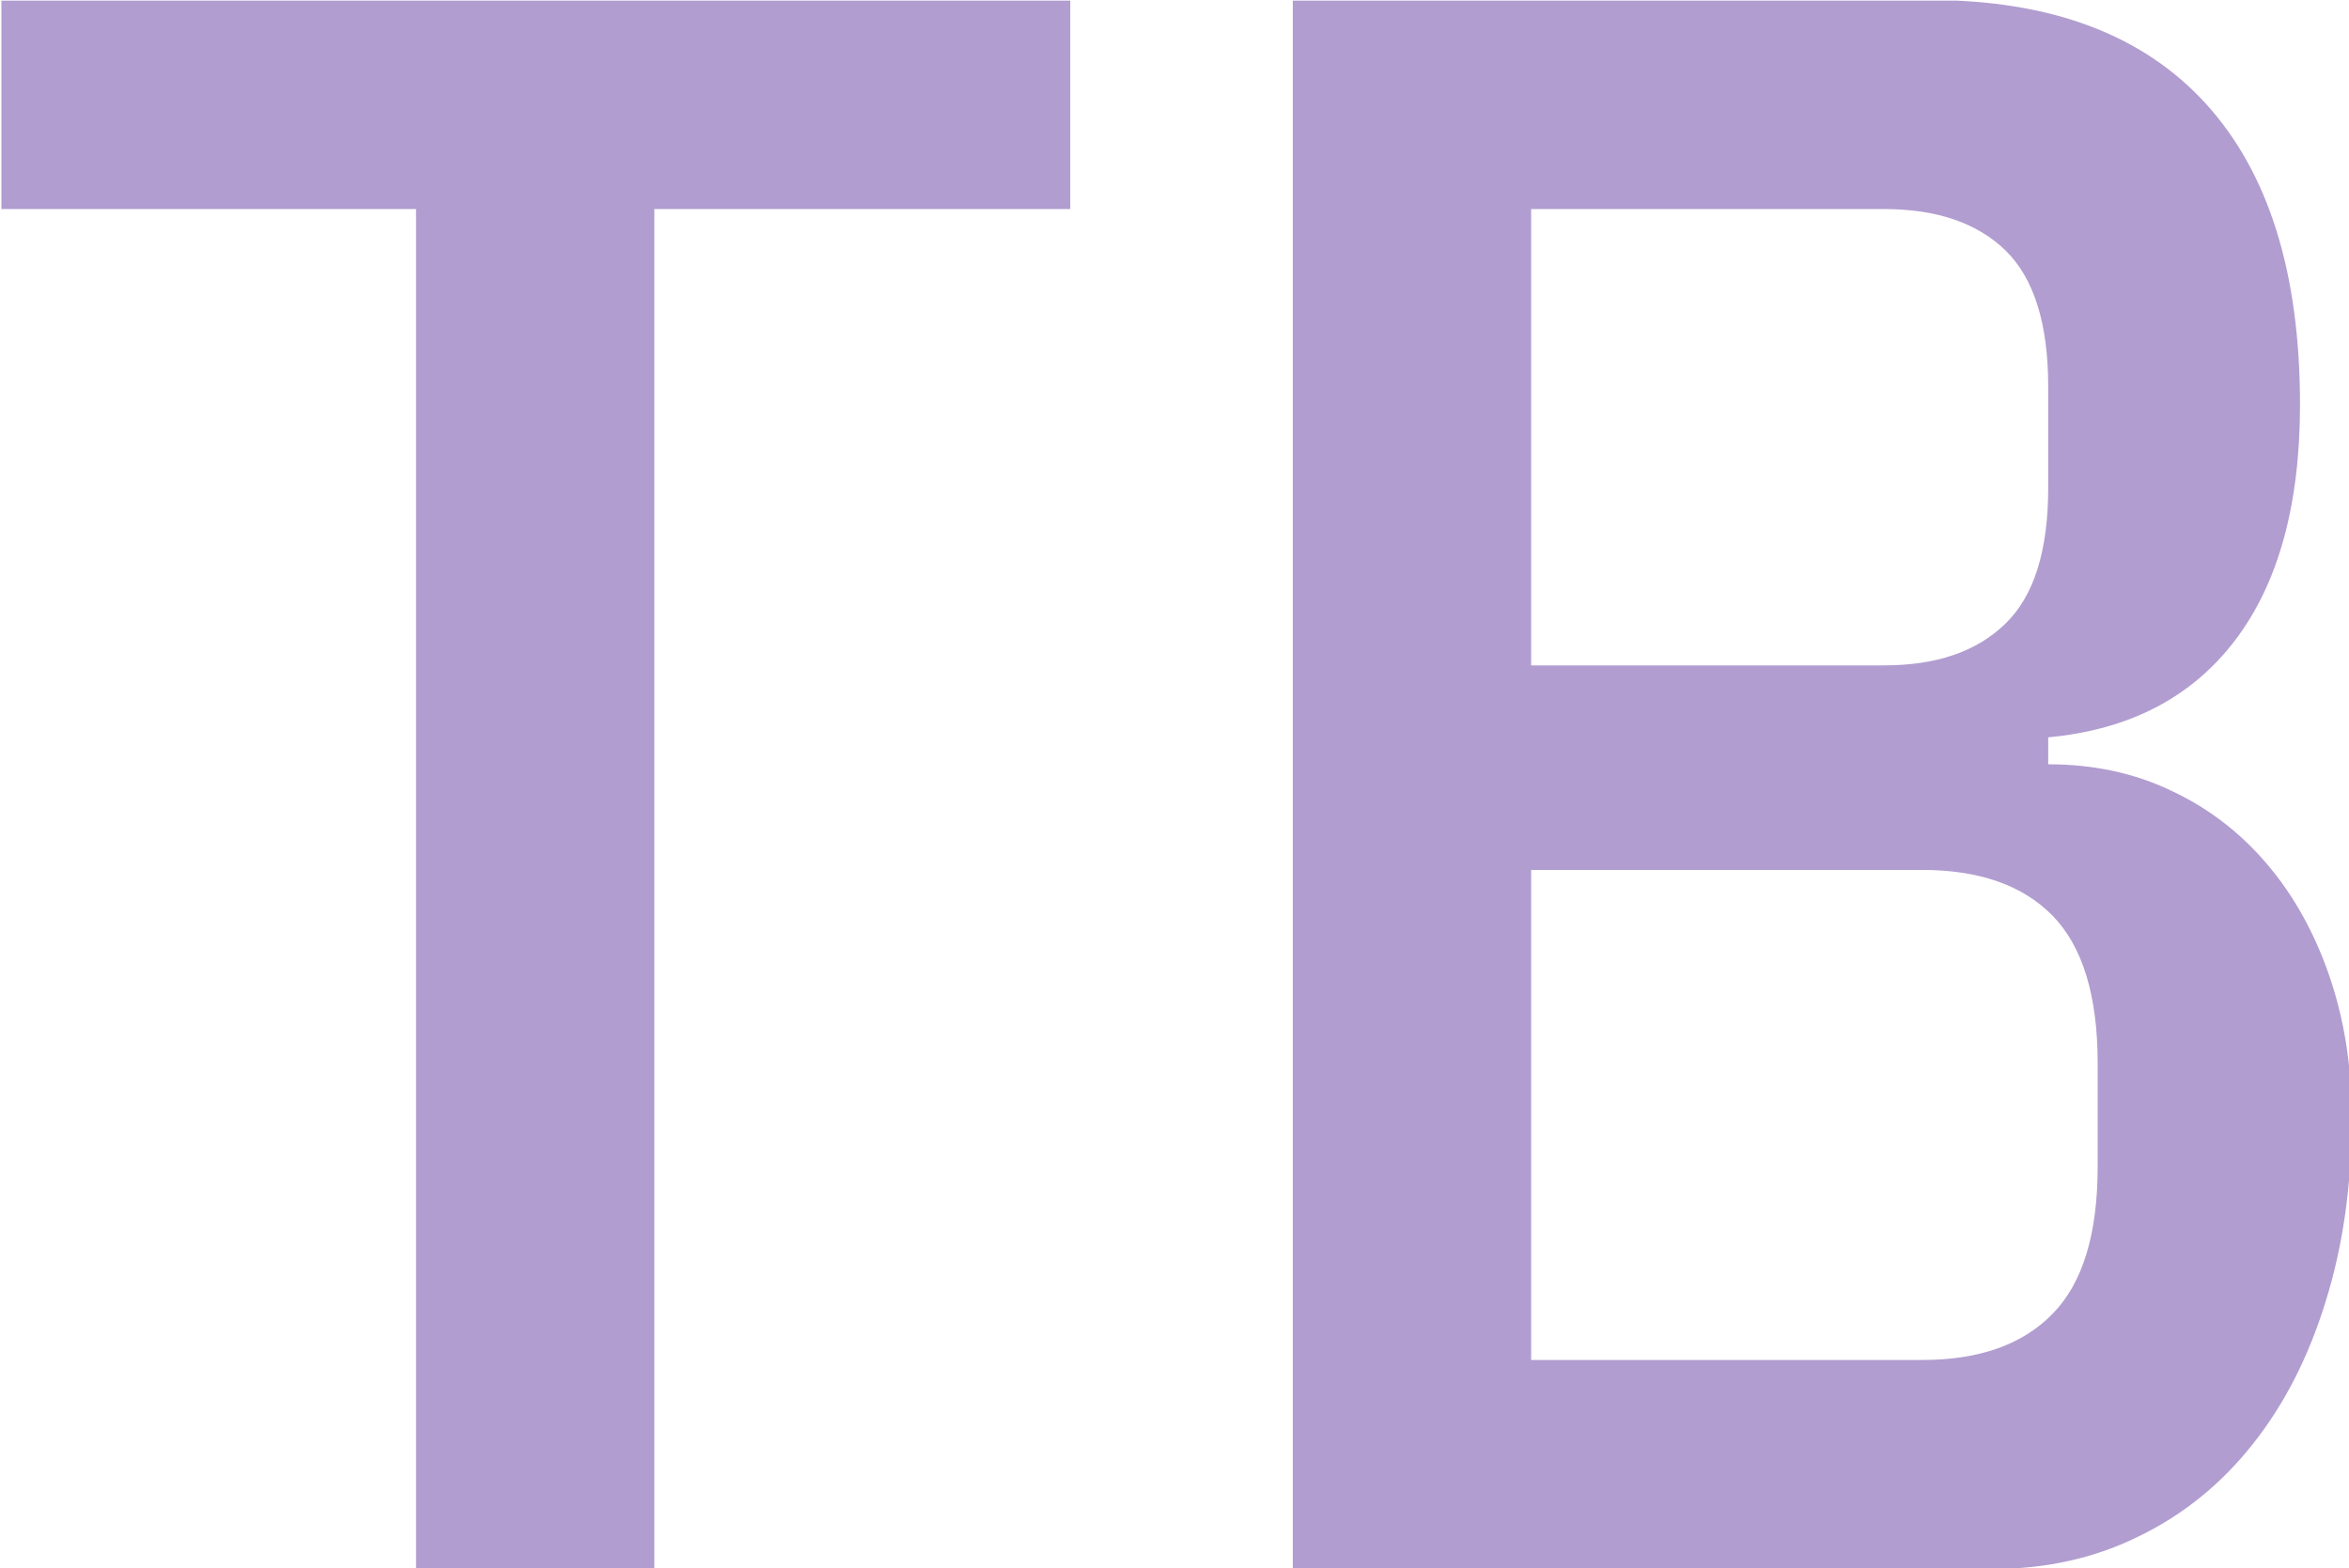
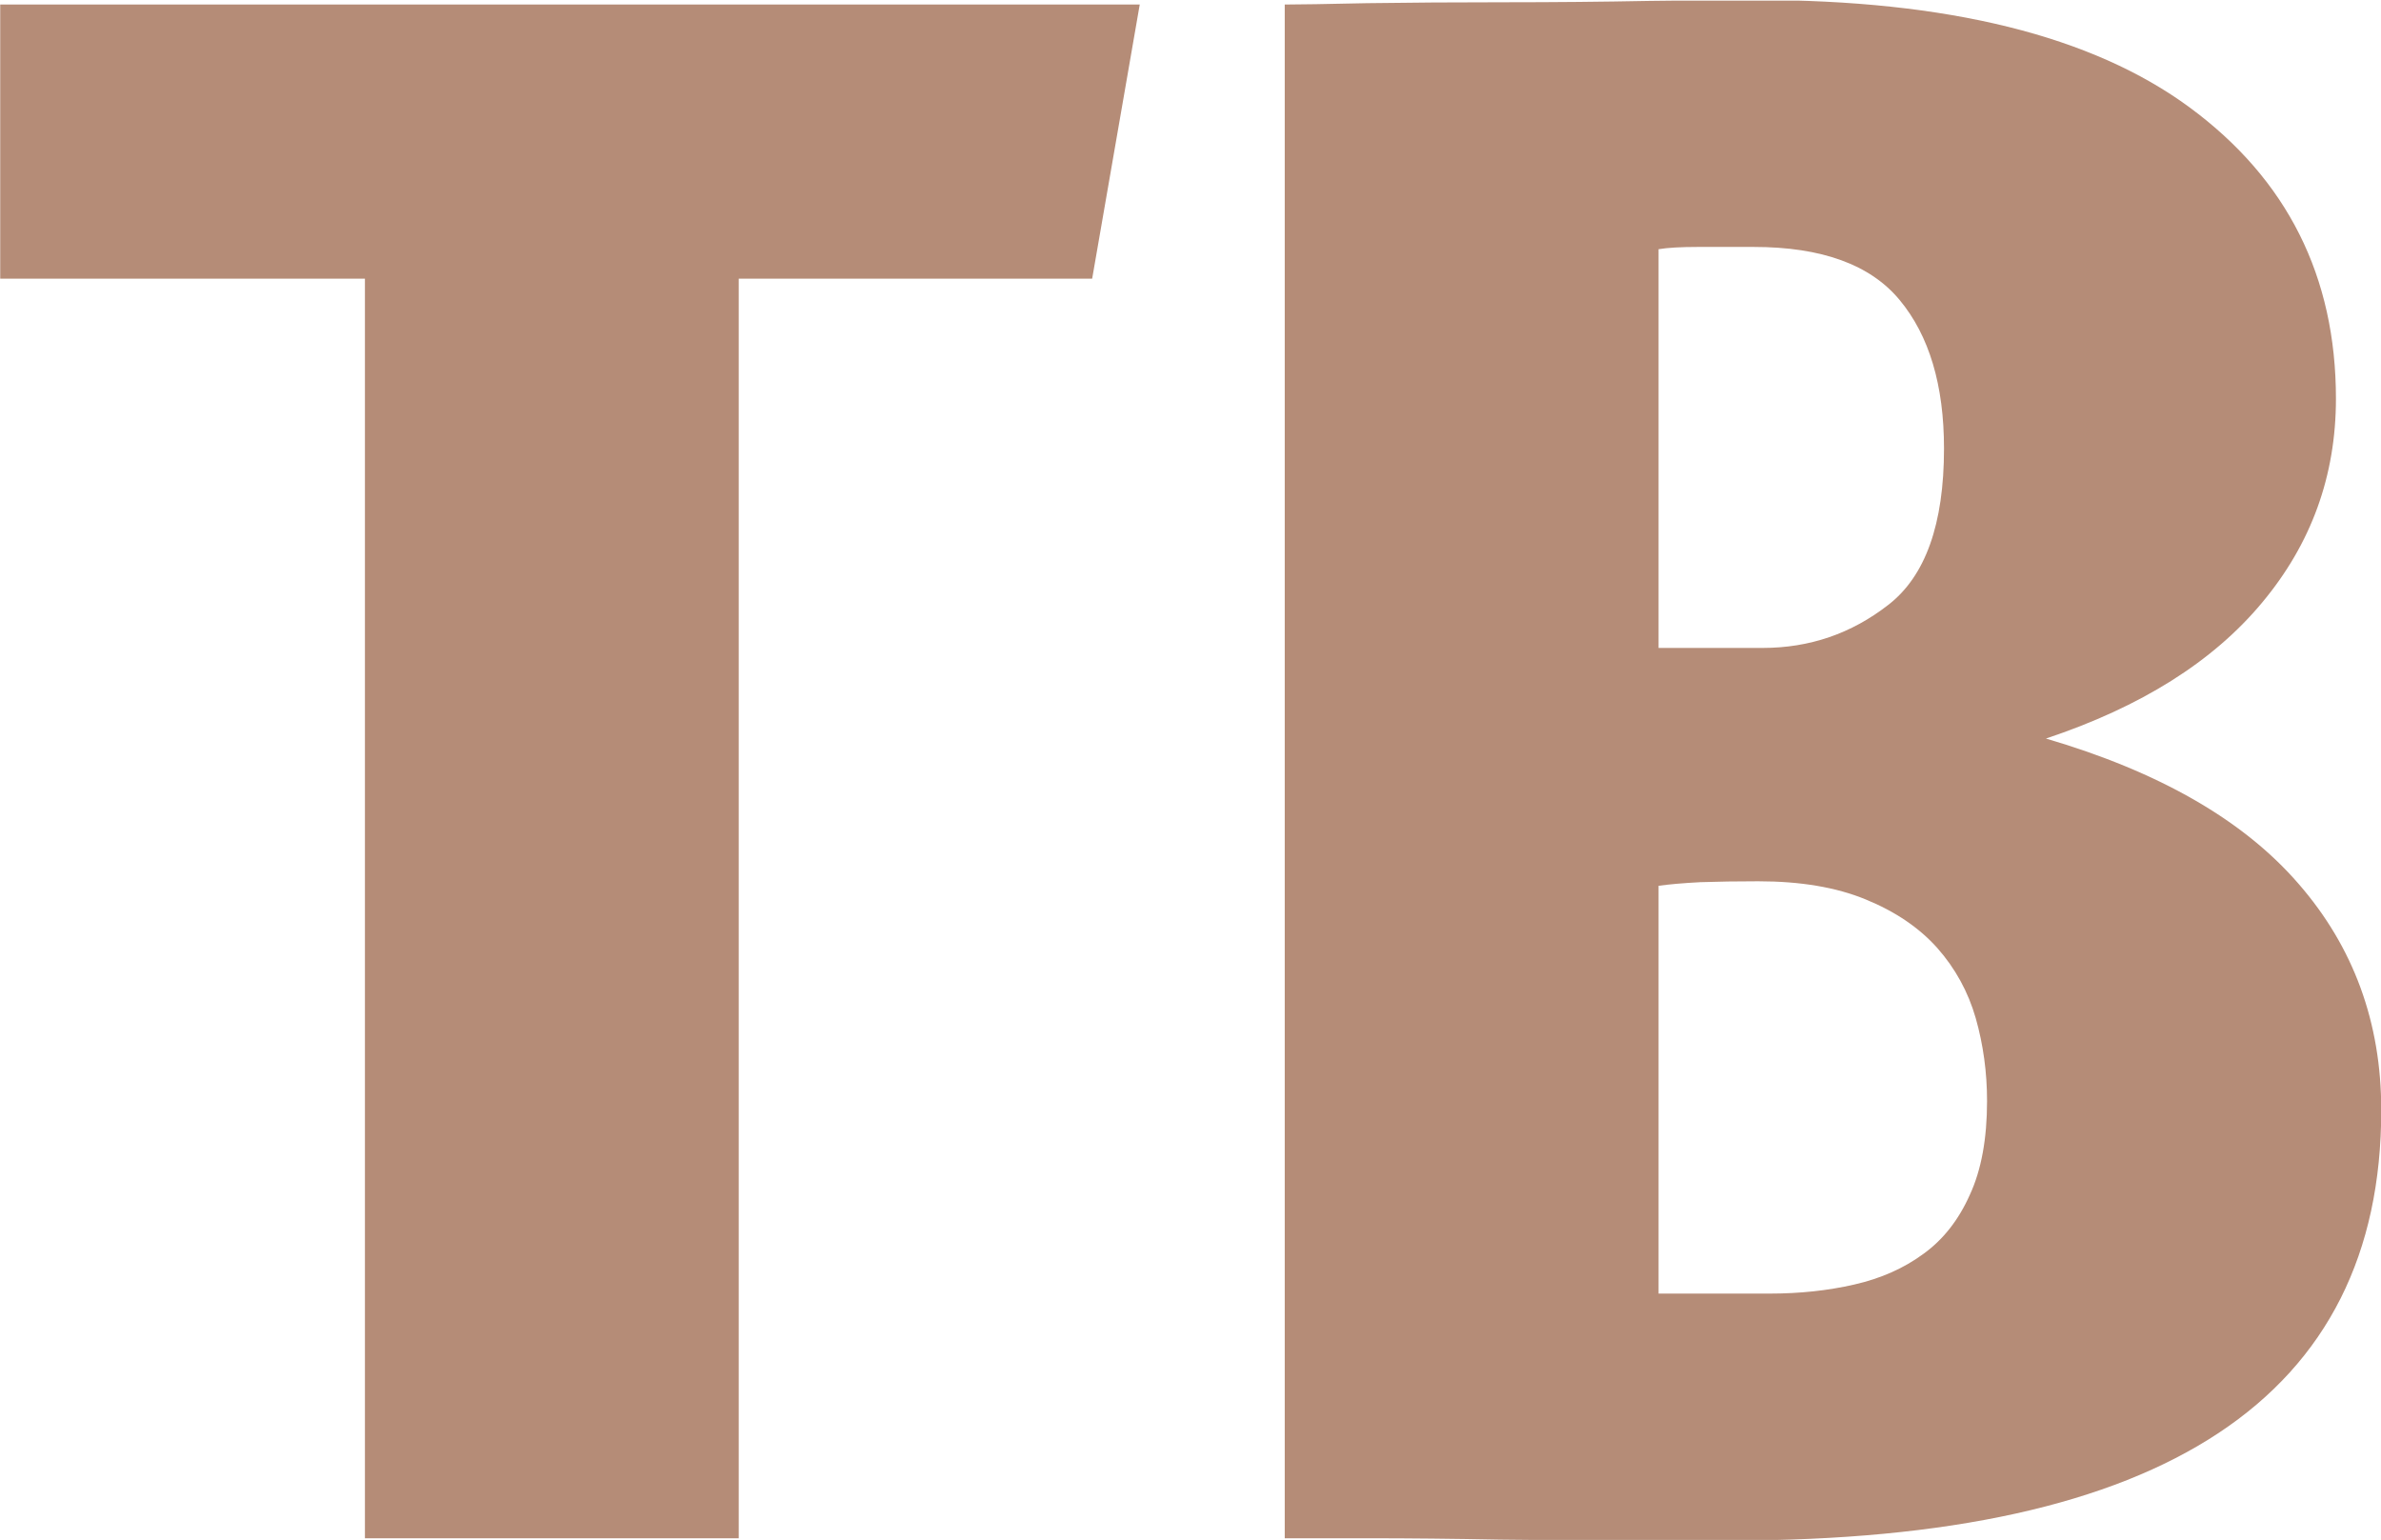
- <svg xmlns="http://www.w3.org/2000/svg" version="1.1" width="2000" height="1335" viewBox="0 0 2000 1335">
-   <g transform="matrix(1,0,0,1,1.204987,0.5404858)">
-     <svg viewBox="0 0 370 247" data-background-color="#ffffff" preserveAspectRatio="xMidYMid meet" height="1335" width="2000">
-       <g id="tight-bounds" transform="matrix(1,0,0,1,-0.2229226,-0.1)">
-         <svg viewBox="0 0 370.446 247.2" height="247.2" width="370.446">
+ <svg xmlns="http://www.w3.org/2000/svg" version="1.1" width="2000" height="1293" viewBox="0 0 2000 1293">
+   <g transform="matrix(1,0,0,1,0.1817062,0.5234818)">
+     <svg viewBox="0 0 382 247" data-background-color="#ffffff" preserveAspectRatio="xMidYMid meet" height="1293" width="2000">
+       <g id="tight-bounds" transform="matrix(1,0,0,1,-0.03470588,-0.1)">
+         <svg viewBox="0 0 382.069 247.2" height="247.2" width="382.069">
          <g>
-             <svg viewBox="0 0 370.446 247.2" height="247.2" width="370.446">
+             <svg viewBox="0 0 382.069 247.2" height="247.2" width="382.069">
              <g>
-                 <svg viewBox="0 0 370.446 247.2" height="247.2" width="370.446">
+                 <svg viewBox="0 0 382.069 247.2" height="247.2" width="382.069">
                  <g id="textblocktransform">
-                     <svg viewBox="0 0 370.446 247.2" height="247.2" width="370.446" id="textblock">
+                     <svg viewBox="0 0 382.069 247.2" height="247.2" width="382.069" id="textblock">
                      <g>
-                         <svg viewBox="0 0 370.446 247.2" height="247.2" width="370.446">
+                         <svg viewBox="0 0 382.069 247.2" height="247.2" width="382.069">
                          <g transform="matrix(1,0,0,1,0,0)">
-                             <svg width="370.446" viewBox="1.15 -34.9 52.3 34.9" height="247.2" data-palette-color="#b19dd0">
-                               <path d="M24.95-30.25L15.7-30.25 15.7 0 10.4 0 10.4-30.25 1.15-30.25 1.15-34.9 24.95-34.9 24.95-30.25ZM29.9 0L29.9-34.9 44.05-34.9Q48.1-34.9 50.2-32.6 52.3-30.3 52.3-25.9L52.3-25.9Q52.3-22.55 50.85-20.65 49.4-18.75 46.7-18.5L46.7-18.5 46.7-17.9Q48.2-17.9 49.42-17.32 50.65-16.75 51.55-15.7 52.45-14.65 52.95-13.2 53.45-11.75 53.45-10.05L53.45-10.05Q53.45-7.8 52.87-5.95 52.3-4.1 51.25-2.78 50.2-1.45 48.72-0.73 47.25 0 45.45 0L45.45 0 29.9 0ZM35.2-15.55L35.2-4.65 43.9-4.65Q45.8-4.65 46.8-5.68 47.8-6.7 47.8-8.95L47.8-8.95 47.8-11.25Q47.8-13.5 46.8-14.53 45.8-15.55 43.9-15.55L43.9-15.55 35.2-15.55ZM35.2-30.25L35.2-20.1 43.05-20.1Q44.8-20.1 45.75-21.03 46.7-21.95 46.7-24.05L46.7-24.05 46.7-26.3Q46.7-28.4 45.75-29.33 44.8-30.25 43.05-30.25L43.05-30.25 35.2-30.25Z" opacity="1" transform="matrix(1,0,0,1,0,0)" fill="#b19dd0" class="undefined-text-0" data-fill-palette-color="primary" id="text-0" />
+                             <svg width="382.069" viewBox="0.1 -33.95 52.55 34" height="247.2" data-palette-color="#b58c77">
+                               <path d="M0.1-33.85L25.25-33.85 24.2-27.8 16.4-27.8 16.4 0 8.15 0 8.15-27.8 0.1-27.8 0.1-33.85ZM28.45 0L28.45-33.85Q28.9-33.85 30.27-33.88 31.65-33.9 33.3-33.9 34.95-33.9 36.5-33.93 38.05-33.95 38.85-33.95L38.85-33.95Q45.2-33.95 48.42-31.58 51.65-29.2 51.65-25.15L51.65-25.15Q51.65-22.6 50.02-20.65 48.4-18.7 45.25-17.65L45.25-17.65Q49-16.55 50.82-14.45 52.65-12.35 52.65-9.45L52.65-9.45Q52.65 0.05 38.3 0.05L38.3 0.05Q37.6 0.05 36.17 0.05 34.75 0.05 33.2 0.03 31.65 0 30.32 0 29 0 28.45 0L28.45 0ZM36.7-14.4L36.7-5.4 39.15-5.4Q40.15-5.4 41.02-5.6 41.9-5.8 42.55-6.28 43.2-6.75 43.57-7.58 43.95-8.4 43.95-9.65L43.95-9.65Q43.95-10.6 43.7-11.48 43.45-12.35 42.85-13.03 42.25-13.7 41.27-14.1 40.3-14.5 38.9-14.5L38.9-14.5Q38.2-14.5 37.62-14.48 37.05-14.45 36.7-14.4L36.7-14.4ZM36.7-28.45L36.7-19.65 39-19.65Q40.55-19.65 41.77-20.6 43-21.55 43-24.05L43-24.05Q43-26.15 42.02-27.33 41.05-28.5 38.8-28.5L38.8-28.5Q38.15-28.5 37.57-28.5 37-28.5 36.7-28.45L36.7-28.45Z" opacity="1" transform="matrix(1,0,0,1,0,0)" fill="#b58c77" class="undefined-text-0" data-fill-palette-color="primary" id="text-0" />
                            </svg>
                          </g>
                        </svg>
                      </g>
                    </svg>
                  </g>
                </svg>
              </g>
+               <g />
            </svg>
          </g>
          <defs />
        </svg>
-         <rect width="370.446" height="247.2" fill="none" stroke="none" visibility="hidden" />
+         <rect width="382.069" height="247.2" fill="none" stroke="none" visibility="hidden" />
      </g>
    </svg>
  </g>
</svg>
